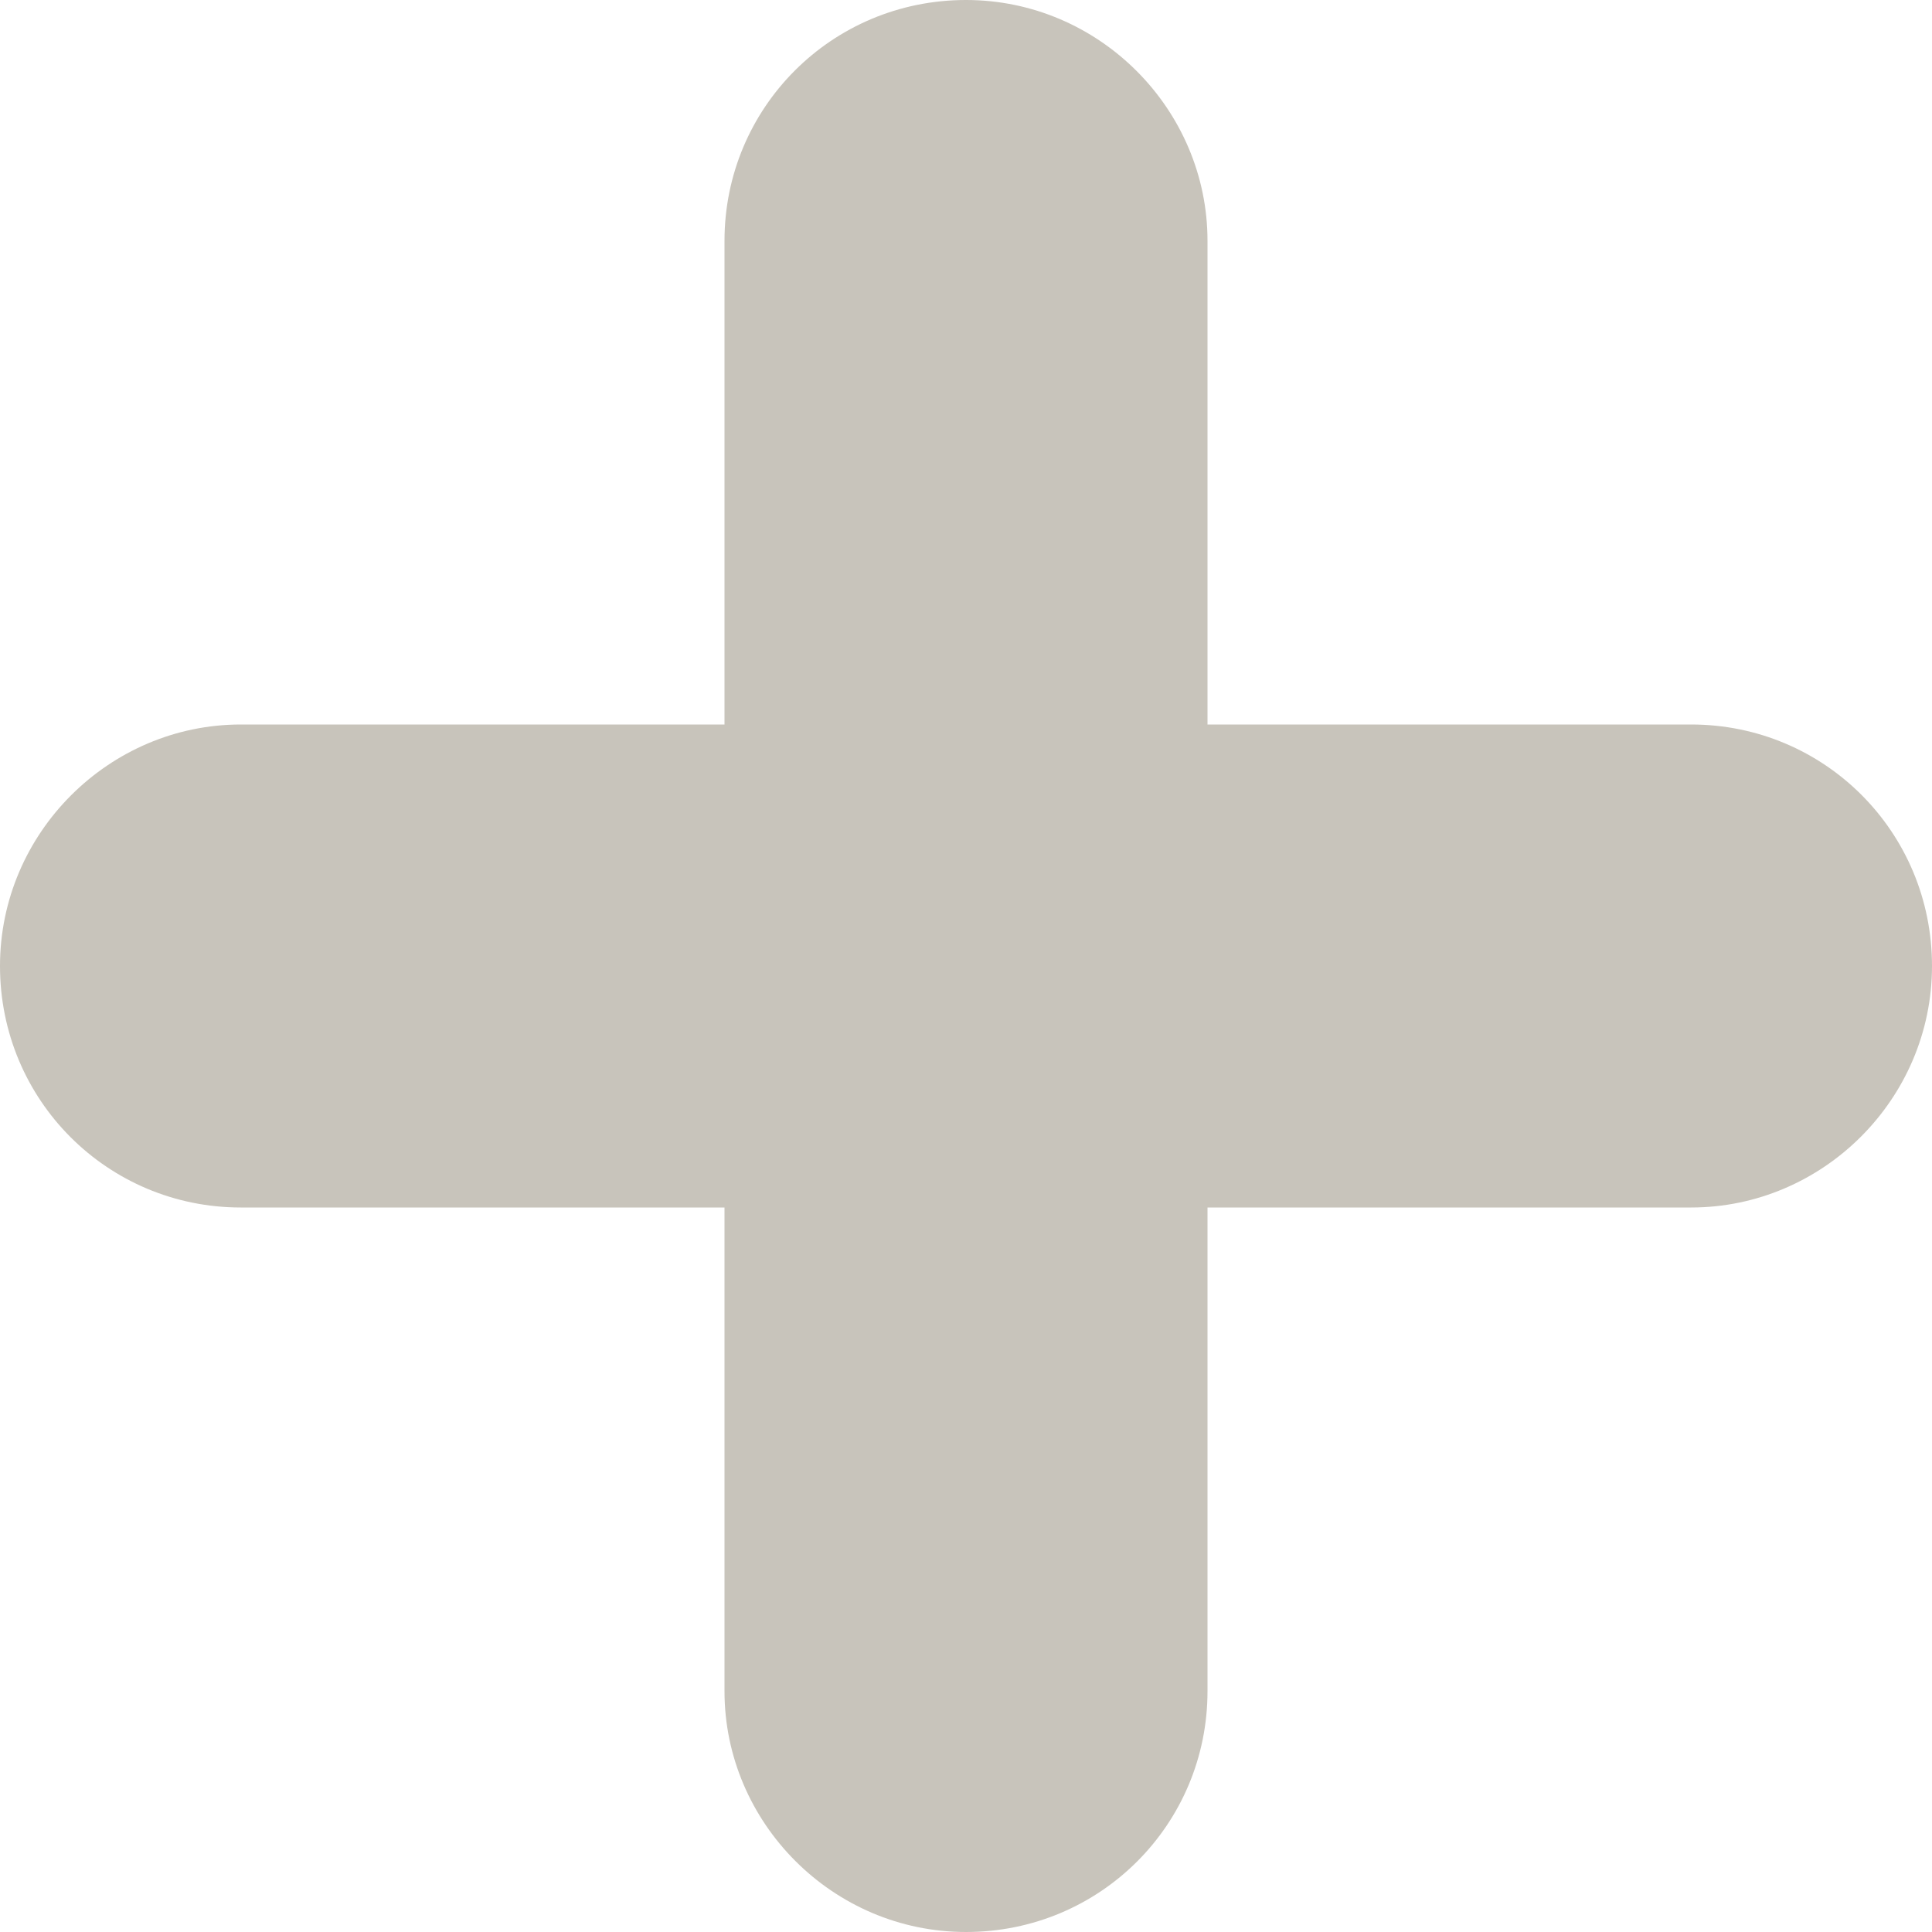
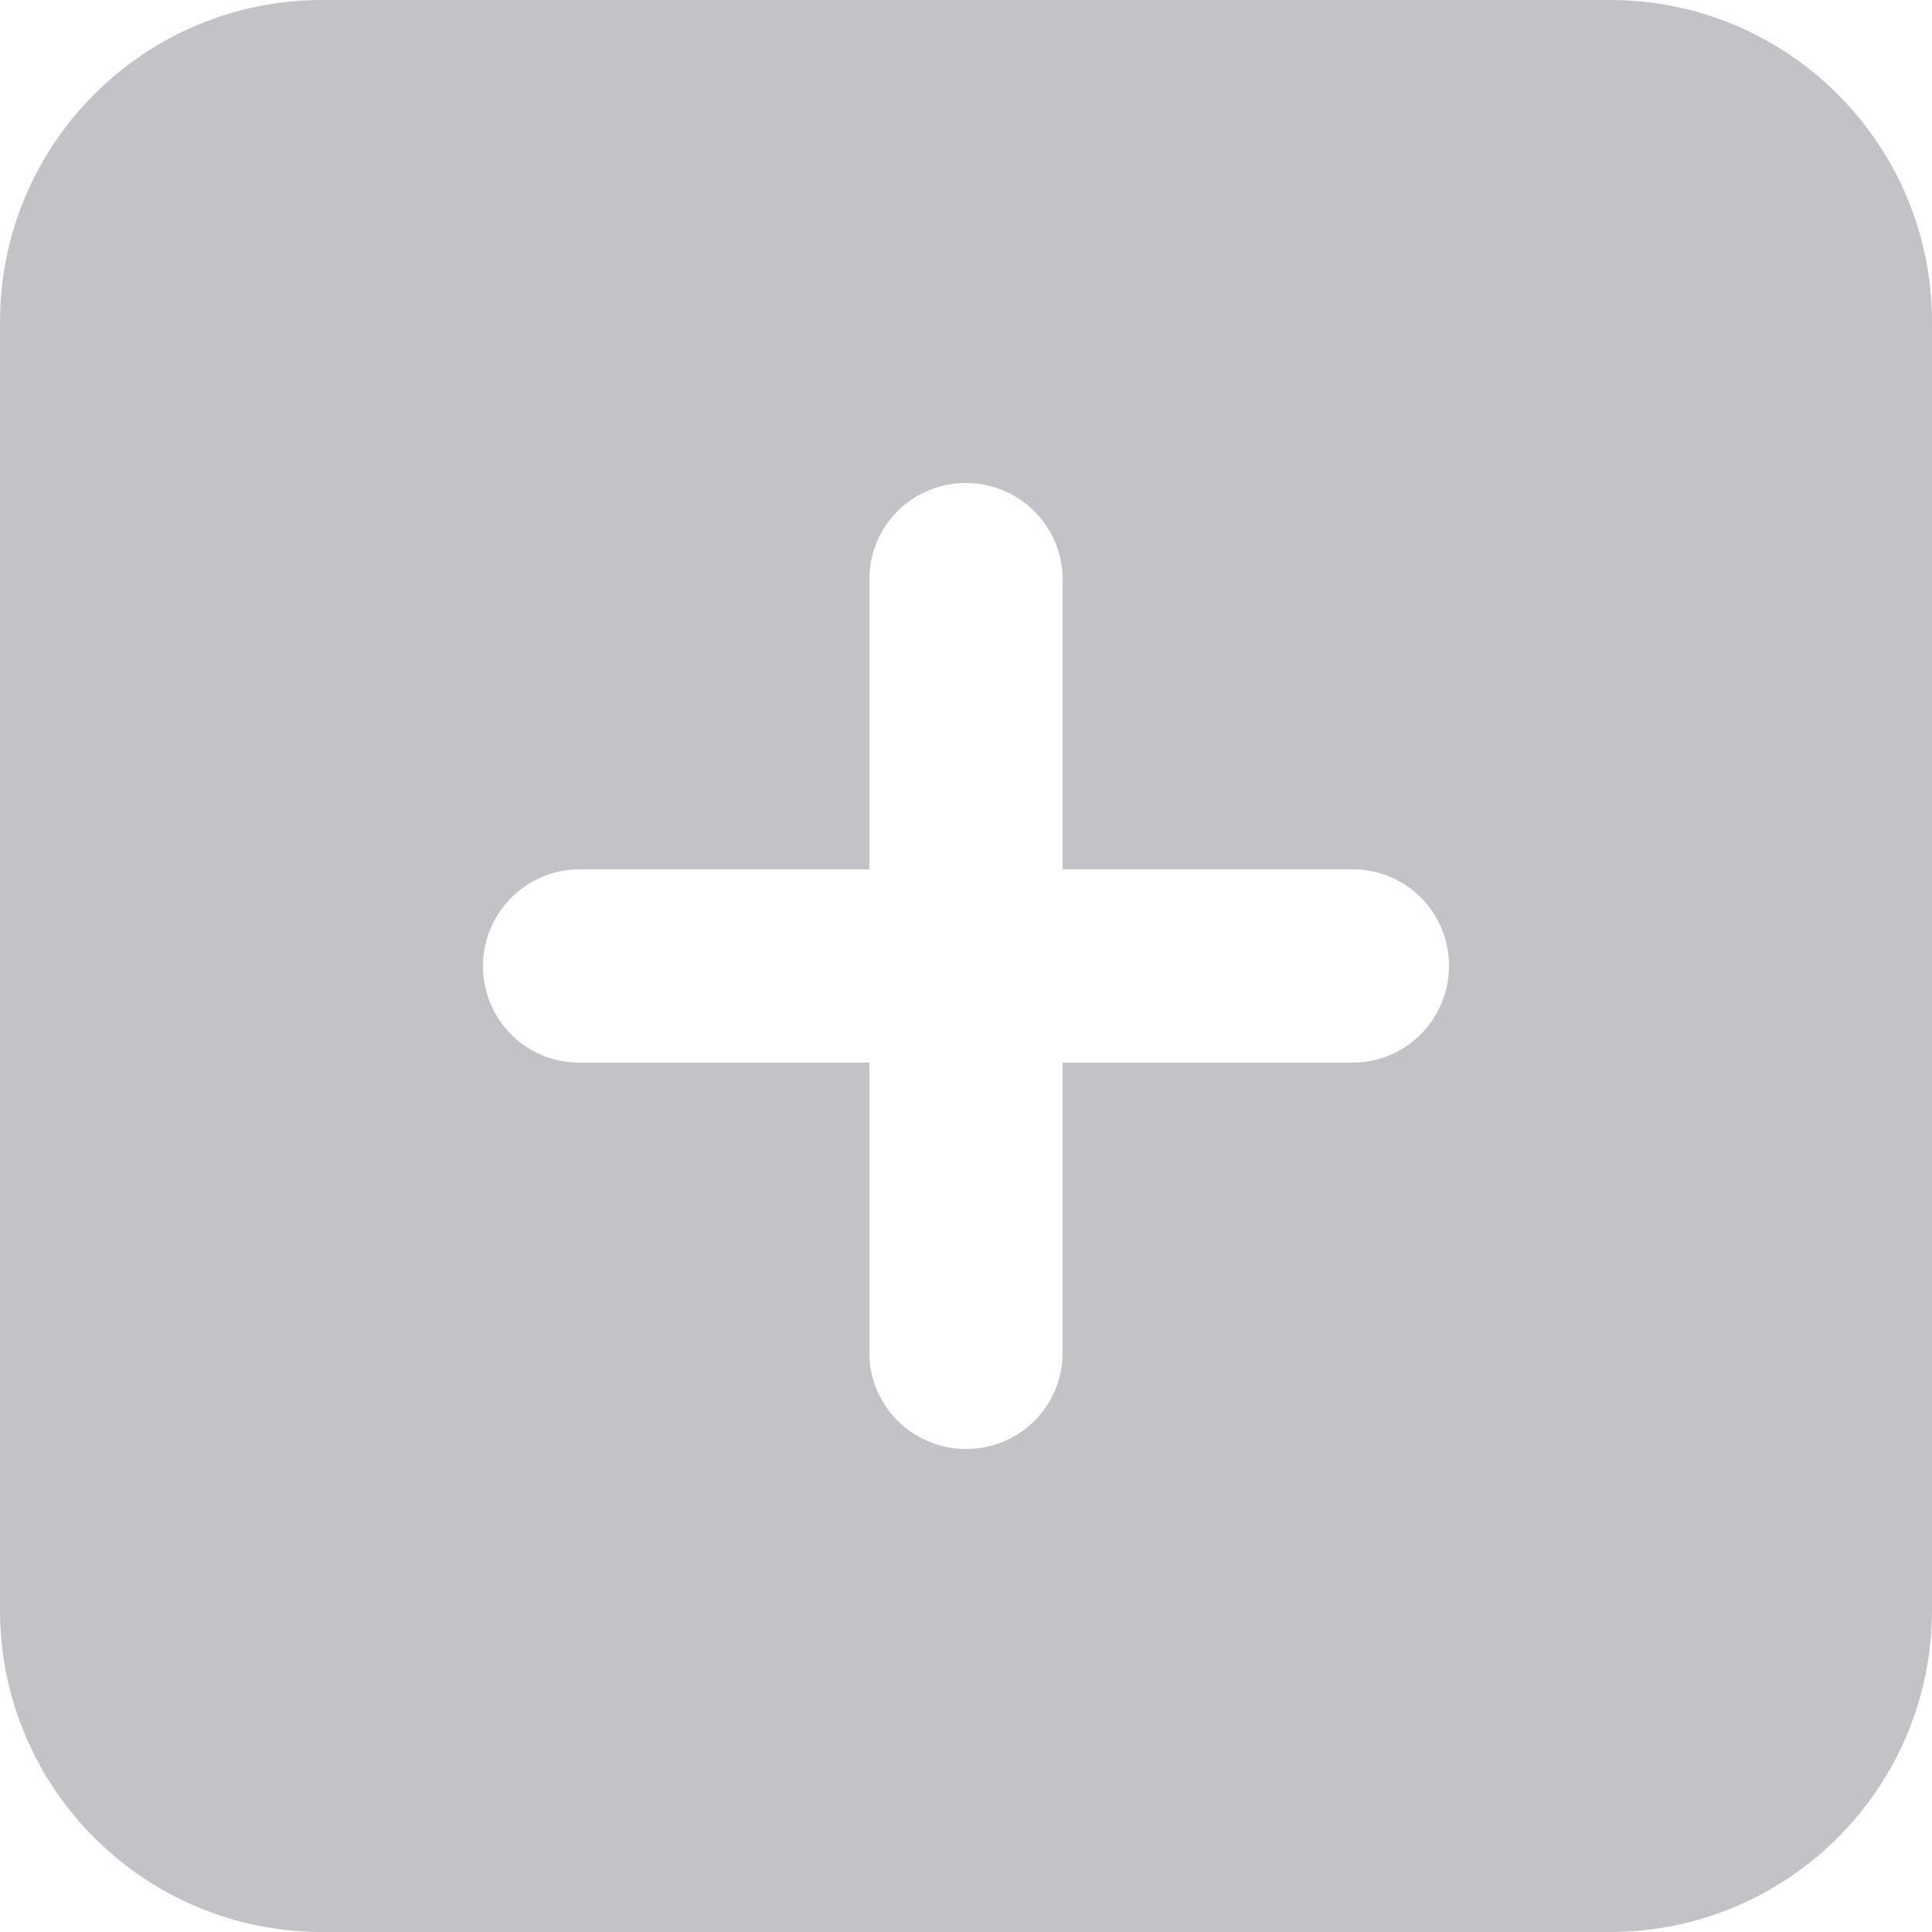
- <svg xmlns="http://www.w3.org/2000/svg" width="8px" height="8px" viewBox="0 0 8 8" version="1.1">
-   <defs />
-   <g id="August-20th---Navigation-Explorations" stroke="none" stroke-width="1" fill="none" fill-rule="evenodd">
-     <g id="Hovers" transform="translate(-186, -131)" fill="#C8C4BB">
-       <g id="Title" transform="translate(32, 124)">
-         <g id="Components-/-Buttons-/-Add" transform="translate(148, 1)">
-           <g id="Icon">
-             <g id="+" transform="translate(6, 6)">
-               <g id="Combined-Shape">
-                 <path d="M5,3 L5,0.997 C5,0.453 4.552,0 4,0 C3.444,0 3,0.446 3,0.997 L3,3 L0.997,3 C0.453,3 0,3.448 0,4 C0,4.556 0.446,5 0.997,5 L3,5 L3,7.003 C3,7.547 3.448,8 4,8 C4.556,8 5,7.554 5,7.003 L5,5 L7.003,5 C7.547,5 8,4.552 8,4 C8,3.444 7.554,3 7.003,3 L5,3 Z" />
-               </g>
+ <svg xmlns="http://www.w3.org/2000/svg" width="12px" height="12px" viewBox="0 0 12 12" version="1.1">
+   <g id="Symbols" stroke="none" stroke-width="1" fill="none" fill-rule="evenodd">
+     <g id="4d2ac49f-d9e1-4767-84a8-4574f3464dfc" transform="translate(-188, -184)" fill="#C2C3C6">
+       <g id="Side-nav-labels">
+         <g id="Group-10">
+           <g id="Group-6" transform="translate(0, 183)">
+             <g id="Group-3" transform="translate(16, 0)">
+               <path d="M174,1 L182,1 C183.105,1 184,1.895 184,3 L184,11 C184,12.105 183.105,13 182,13 L174,13 C172.895,13 172,12.105 172,11 L172,3 C172,1.895 172.895,1 174,1 Z M177.4,6.4 L175.597,6.4 C175.269,6.4 175,6.669 175,7 C175,7.334 175.267,7.6 175.597,7.6 L177.4,7.6 L177.4,9.403 C177.4,9.731 177.669,10 178,10 C178.334,10 178.6,9.733 178.6,9.403 L178.6,7.6 L180.403,7.6 C180.731,7.6 181,7.331 181,7 C181,6.666 180.733,6.4 180.403,6.4 L178.6,6.4 L178.6,4.597 C178.6,4.269 178.331,4 178,4 C177.666,4 177.4,4.267 177.4,4.597 L177.4,6.4 Z" id="Combined-Shape" />
            </g>
          </g>
        </g>
      </g>
    </g>
  </g>
</svg>
